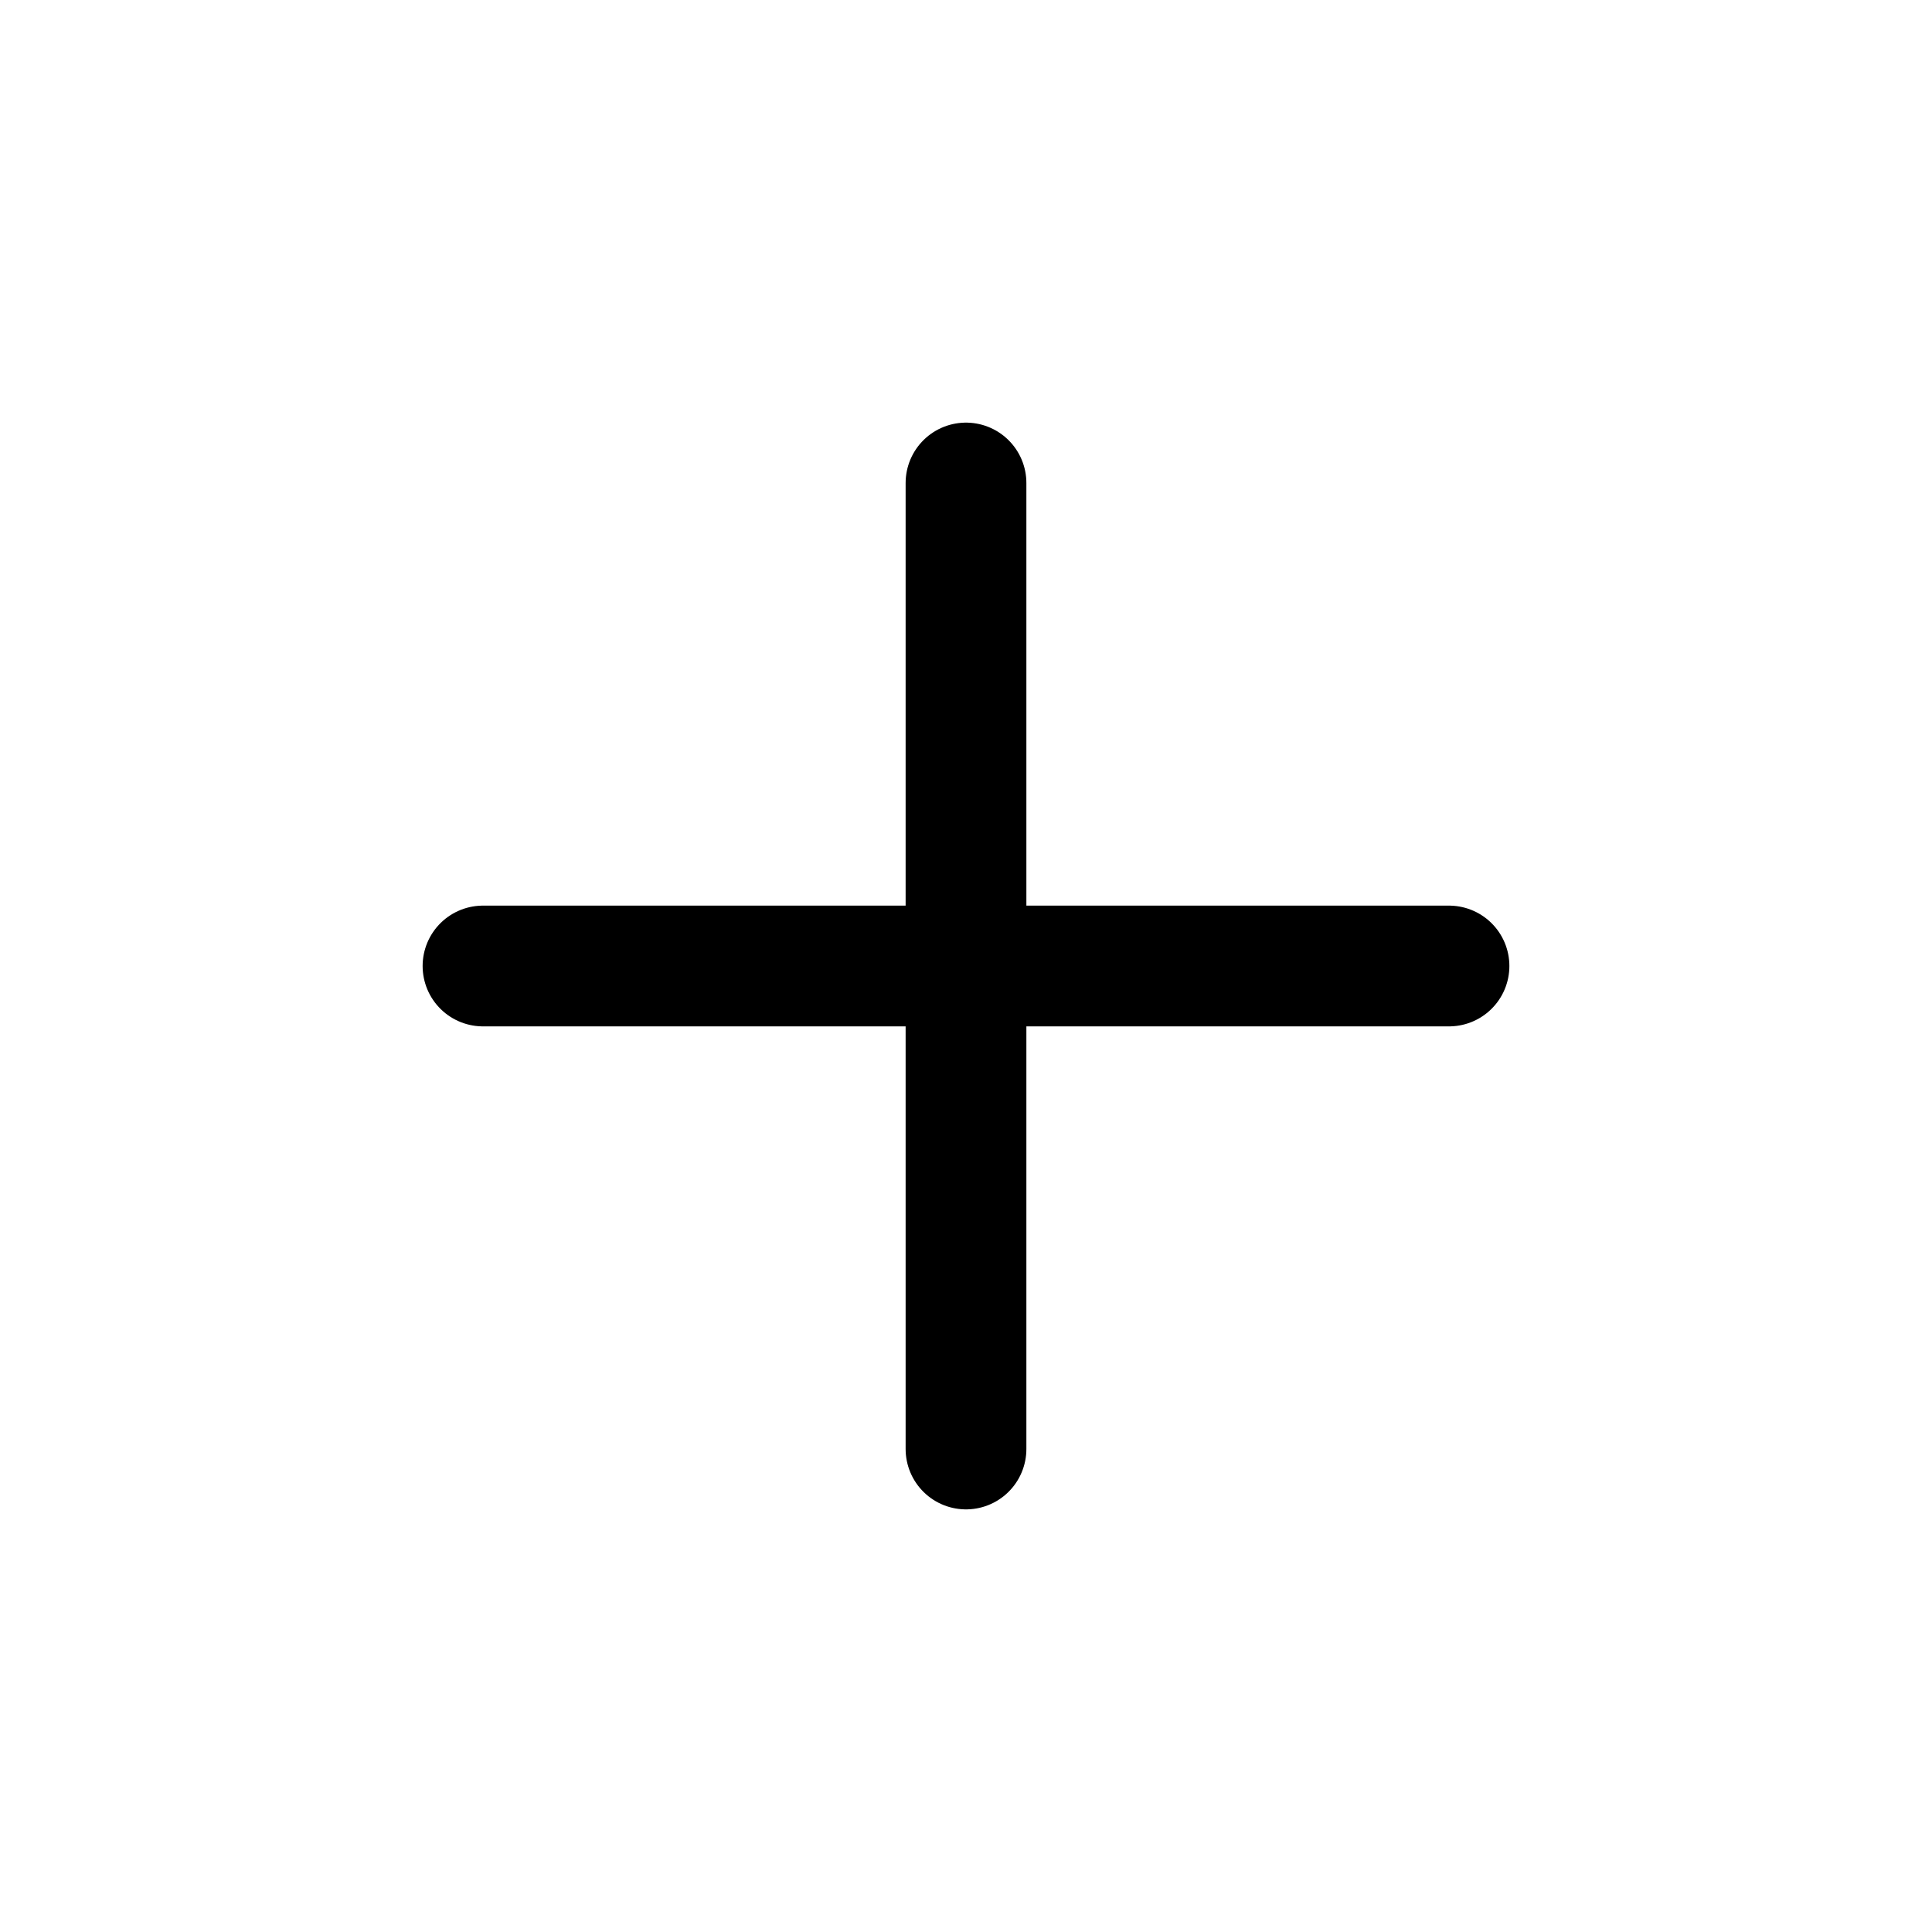
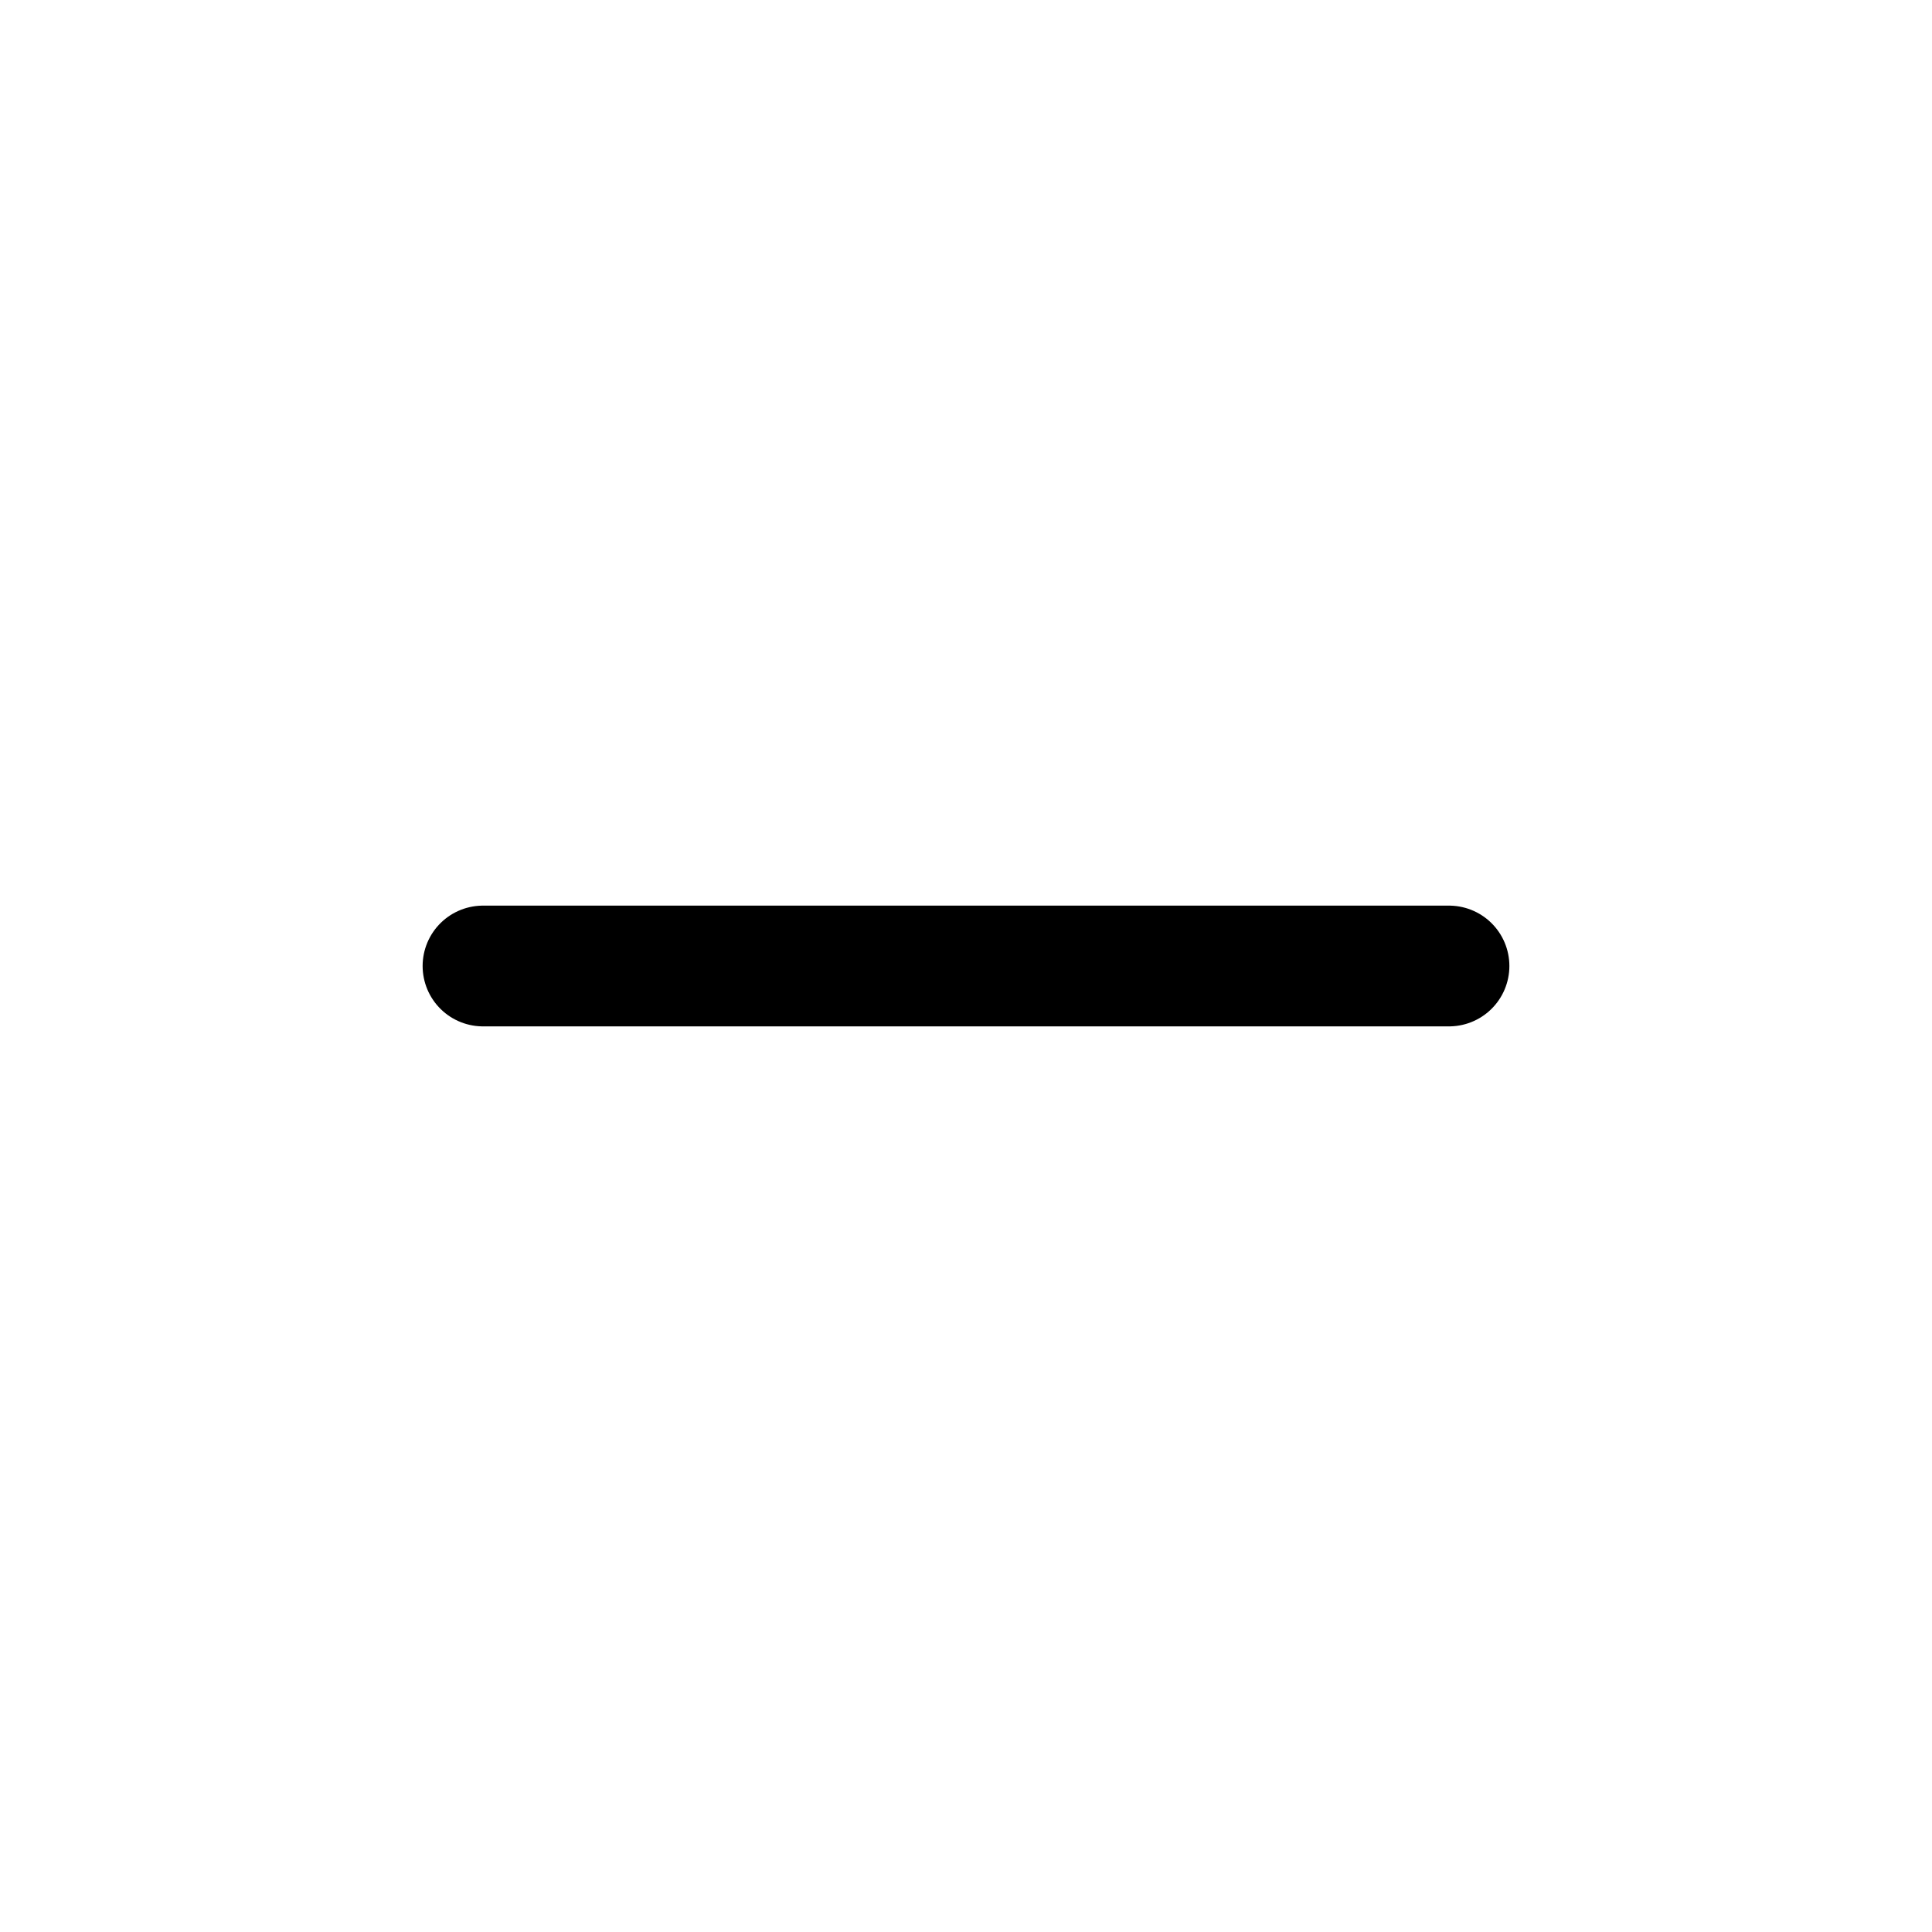
<svg xmlns="http://www.w3.org/2000/svg" fill="none" viewBox="0 0 24 24" stroke-width="1.5" stroke="currentColor" class="w-6 h-6">
-   <path stroke-linecap="round" stroke-linejoin="round" d="M12 6v12m6-6H6" />
+   <path stroke-linecap="round" stroke-linejoin="round" d="M18 12H6" />
</svg>
